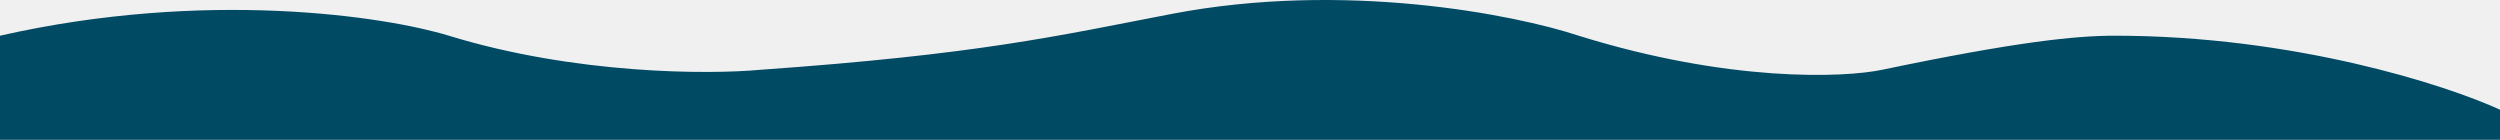
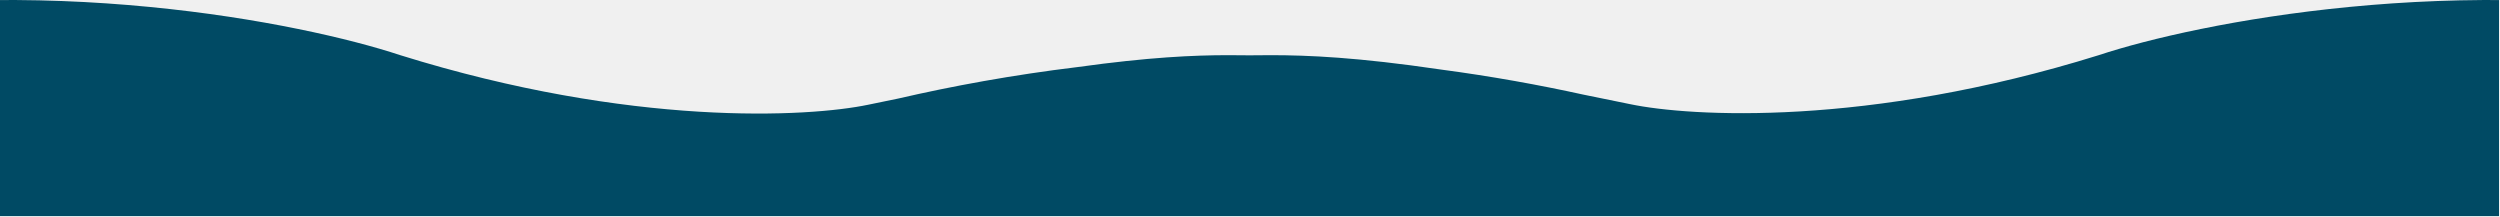
- <svg xmlns="http://www.w3.org/2000/svg" width="3505" height="196" viewBox="0 0 3505 196" fill="none">
-   <path d="M629.31 50.056C540.005 22.79 289.115 -15.382 0 50.056V196H3505V153.81C3429.68 119.225 3216.18 50.056 2964.75 50.056C2910.53 50.056 2828 58.26 2638.69 97.843C2584.47 109.18 2423.47 115.494 2213.26 50.056C2123.95 20.494 1884.84 -27.006 1642.83 19.49C1483.73 50.056 1373.74 76.145 1065.78 97.843C994.138 104.588 806.547 104.473 629.31 50.056Z" fill="#004A64" />
+ <svg xmlns="http://www.w3.org/2000/svg" width="2268" height="196" viewBox="0 0 2268 196" fill="none">
+   <g clip-path="url(#clip0_2835_3357)">
+     <path d="M1904.74 50.056C1994.05 20.494 2233.16 -27.006 2475.17 19.489C2634.27 50.056 2744.26 76.145 3052.22 97.843C3123.86 104.588 3311.45 104.473 3488.69 50.056C3578 22.79 3857.5 35.5 4118 153.81V195.999H1655L-1850 196V153.81C-1589.5 35.5 -1310 22.79 -1220.69 50.056C-1043.45 104.473 -855.862 104.588 -784.22 97.843C-476.26 76.145 -366.27 50.056 -207.17 19.489C34.84 -27.006 273.95 20.494 363.26 50.056C573.47 115.494 733.78 106.337 788 95C797.299 93.056 806.343 91.194 815.14 89.411C864.009 78.133 918.862 68.001 977.934 60.843C1042.86 51.827 1083.59 50.056 1114.75 50.056C1121.18 50.056 1127.59 50.103 1133.98 50.192C1140.37 50.103 1146.8 50.056 1153.25 50.056C1187.12 50.056 1232.1 51.952 1307.24 63.023C1353.48 69.153 1396.95 77.047 1436.76 85.788C1450.37 88.487 1464.61 91.386 1479.5 94.5C1533.72 105.837 1694.53 115.494 1904.74 50.056Z" fill="#004A64" />
+   </g>
+   <defs>
+     <clipPath id="clip0_2835_3357">
+       <rect width="2268" height="196" fill="white" />
+     </clipPath>
+   </defs>
</svg>
